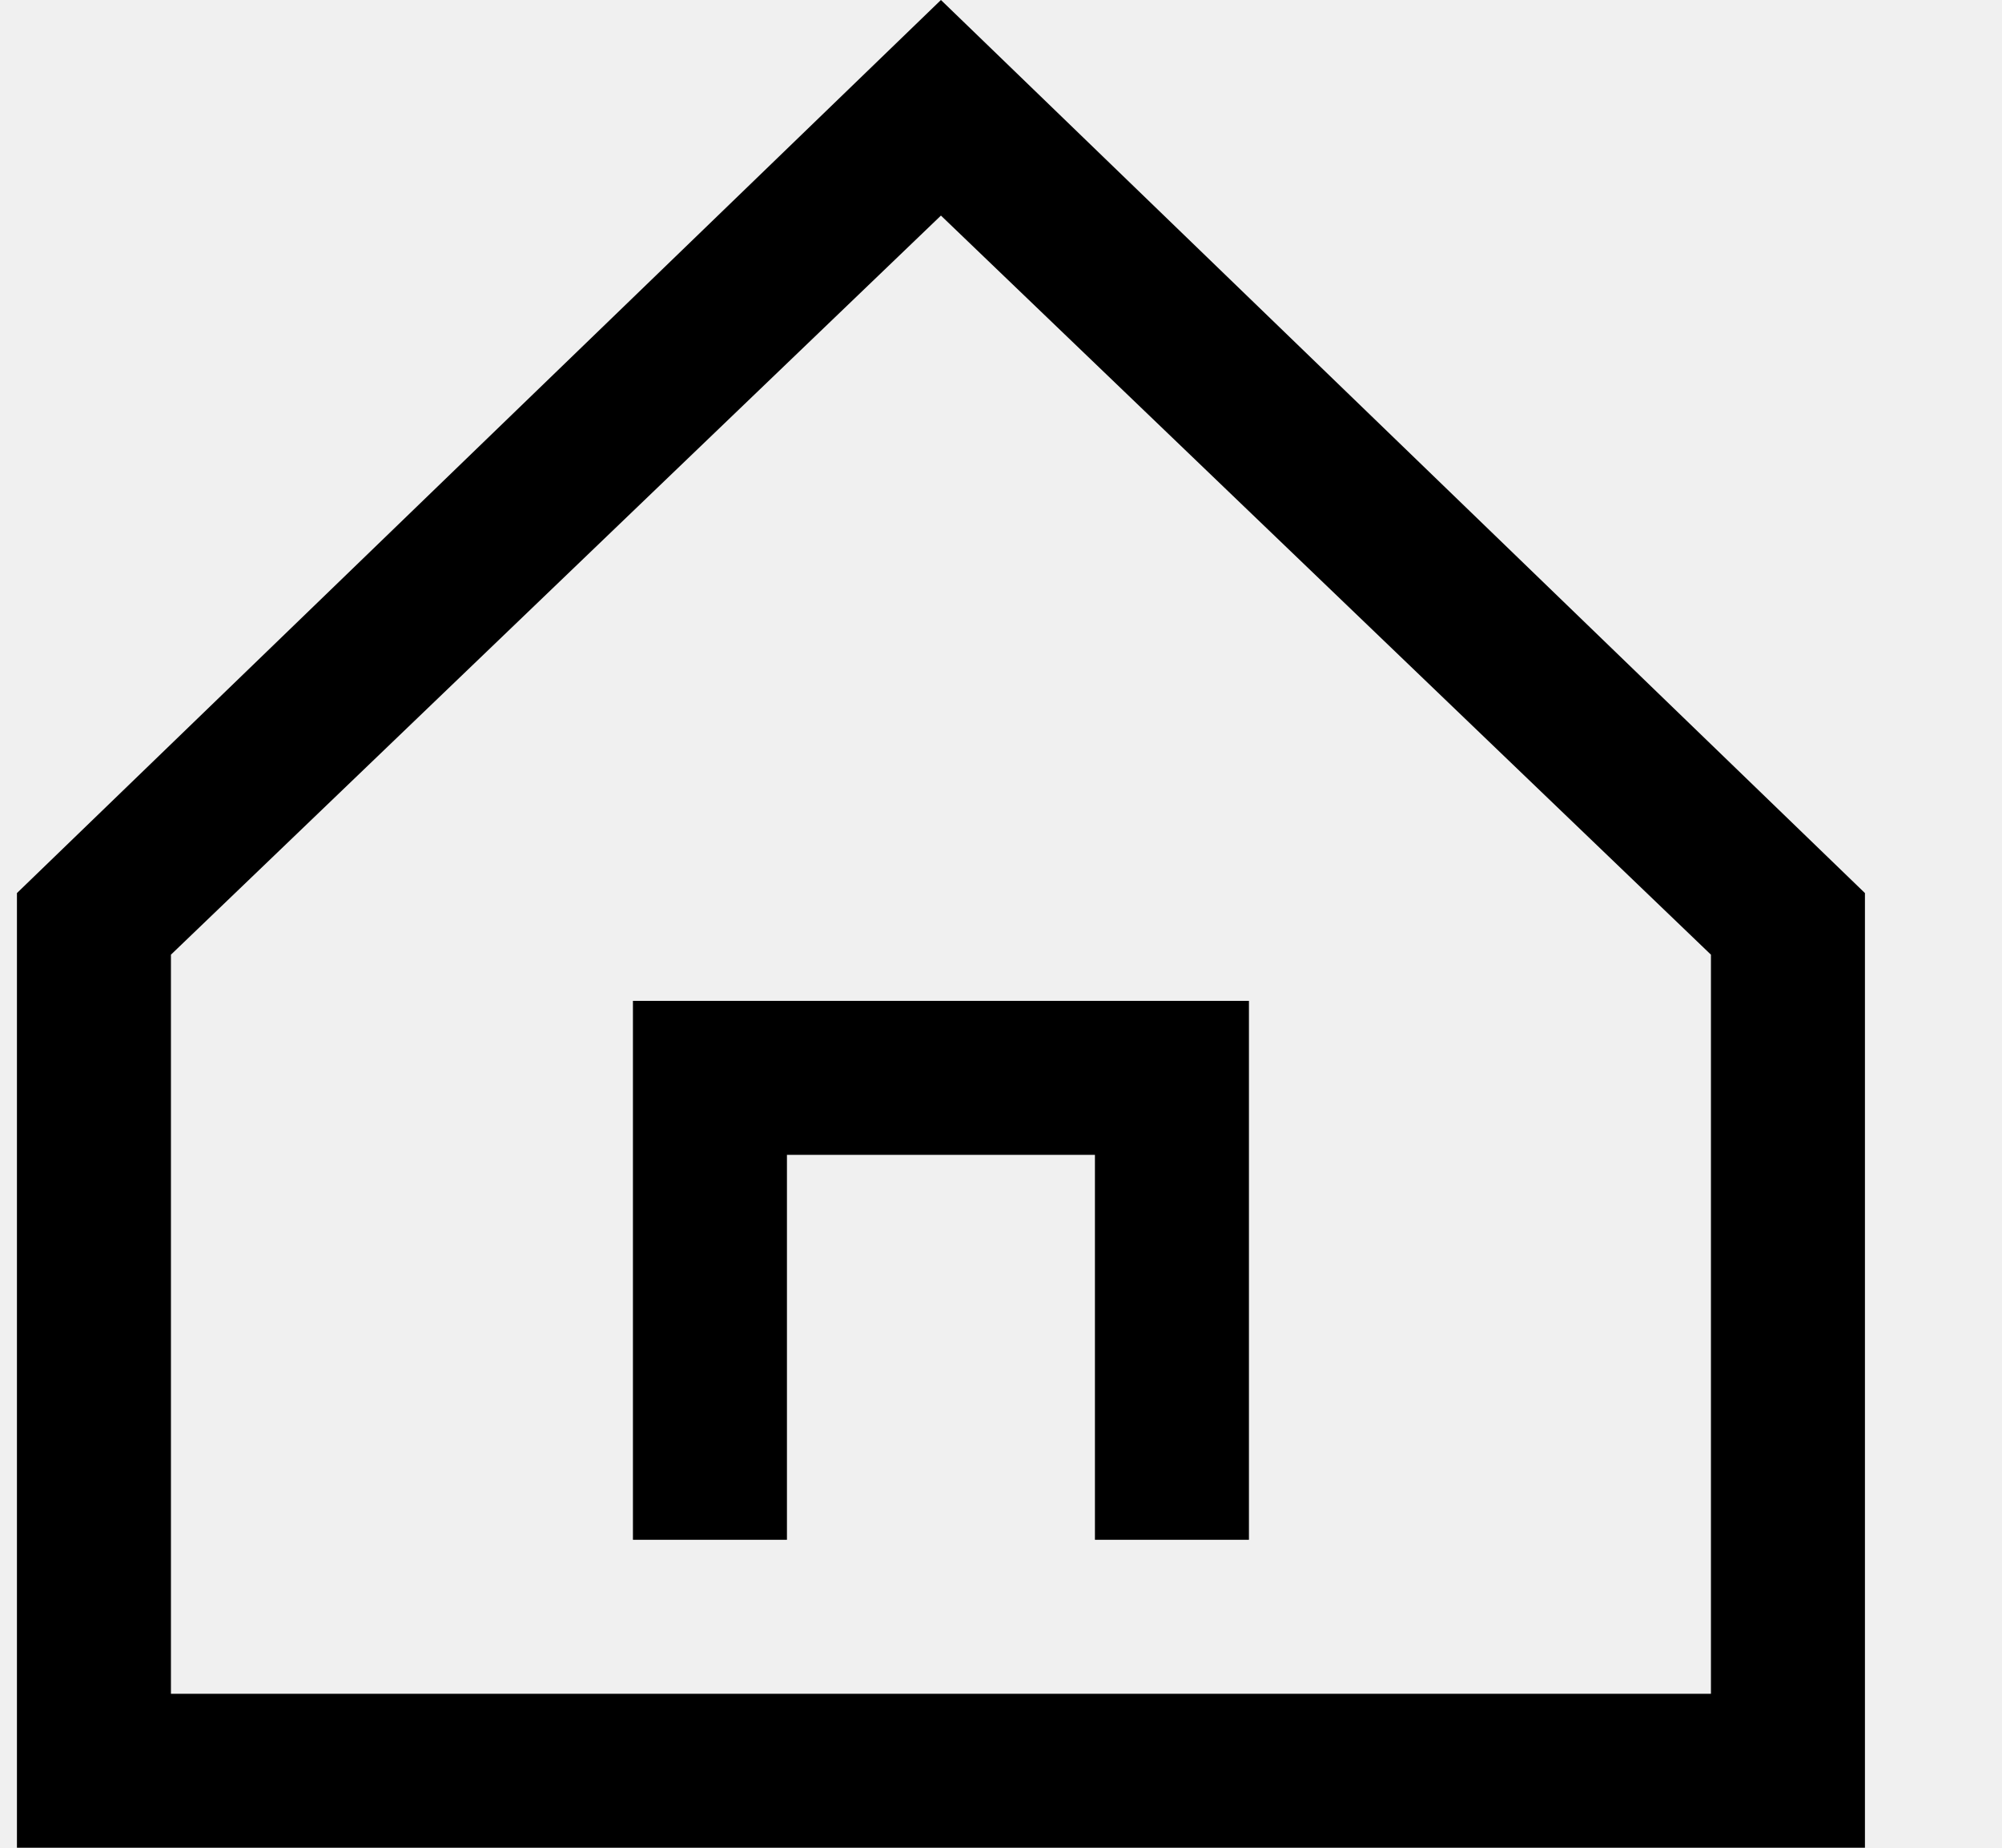
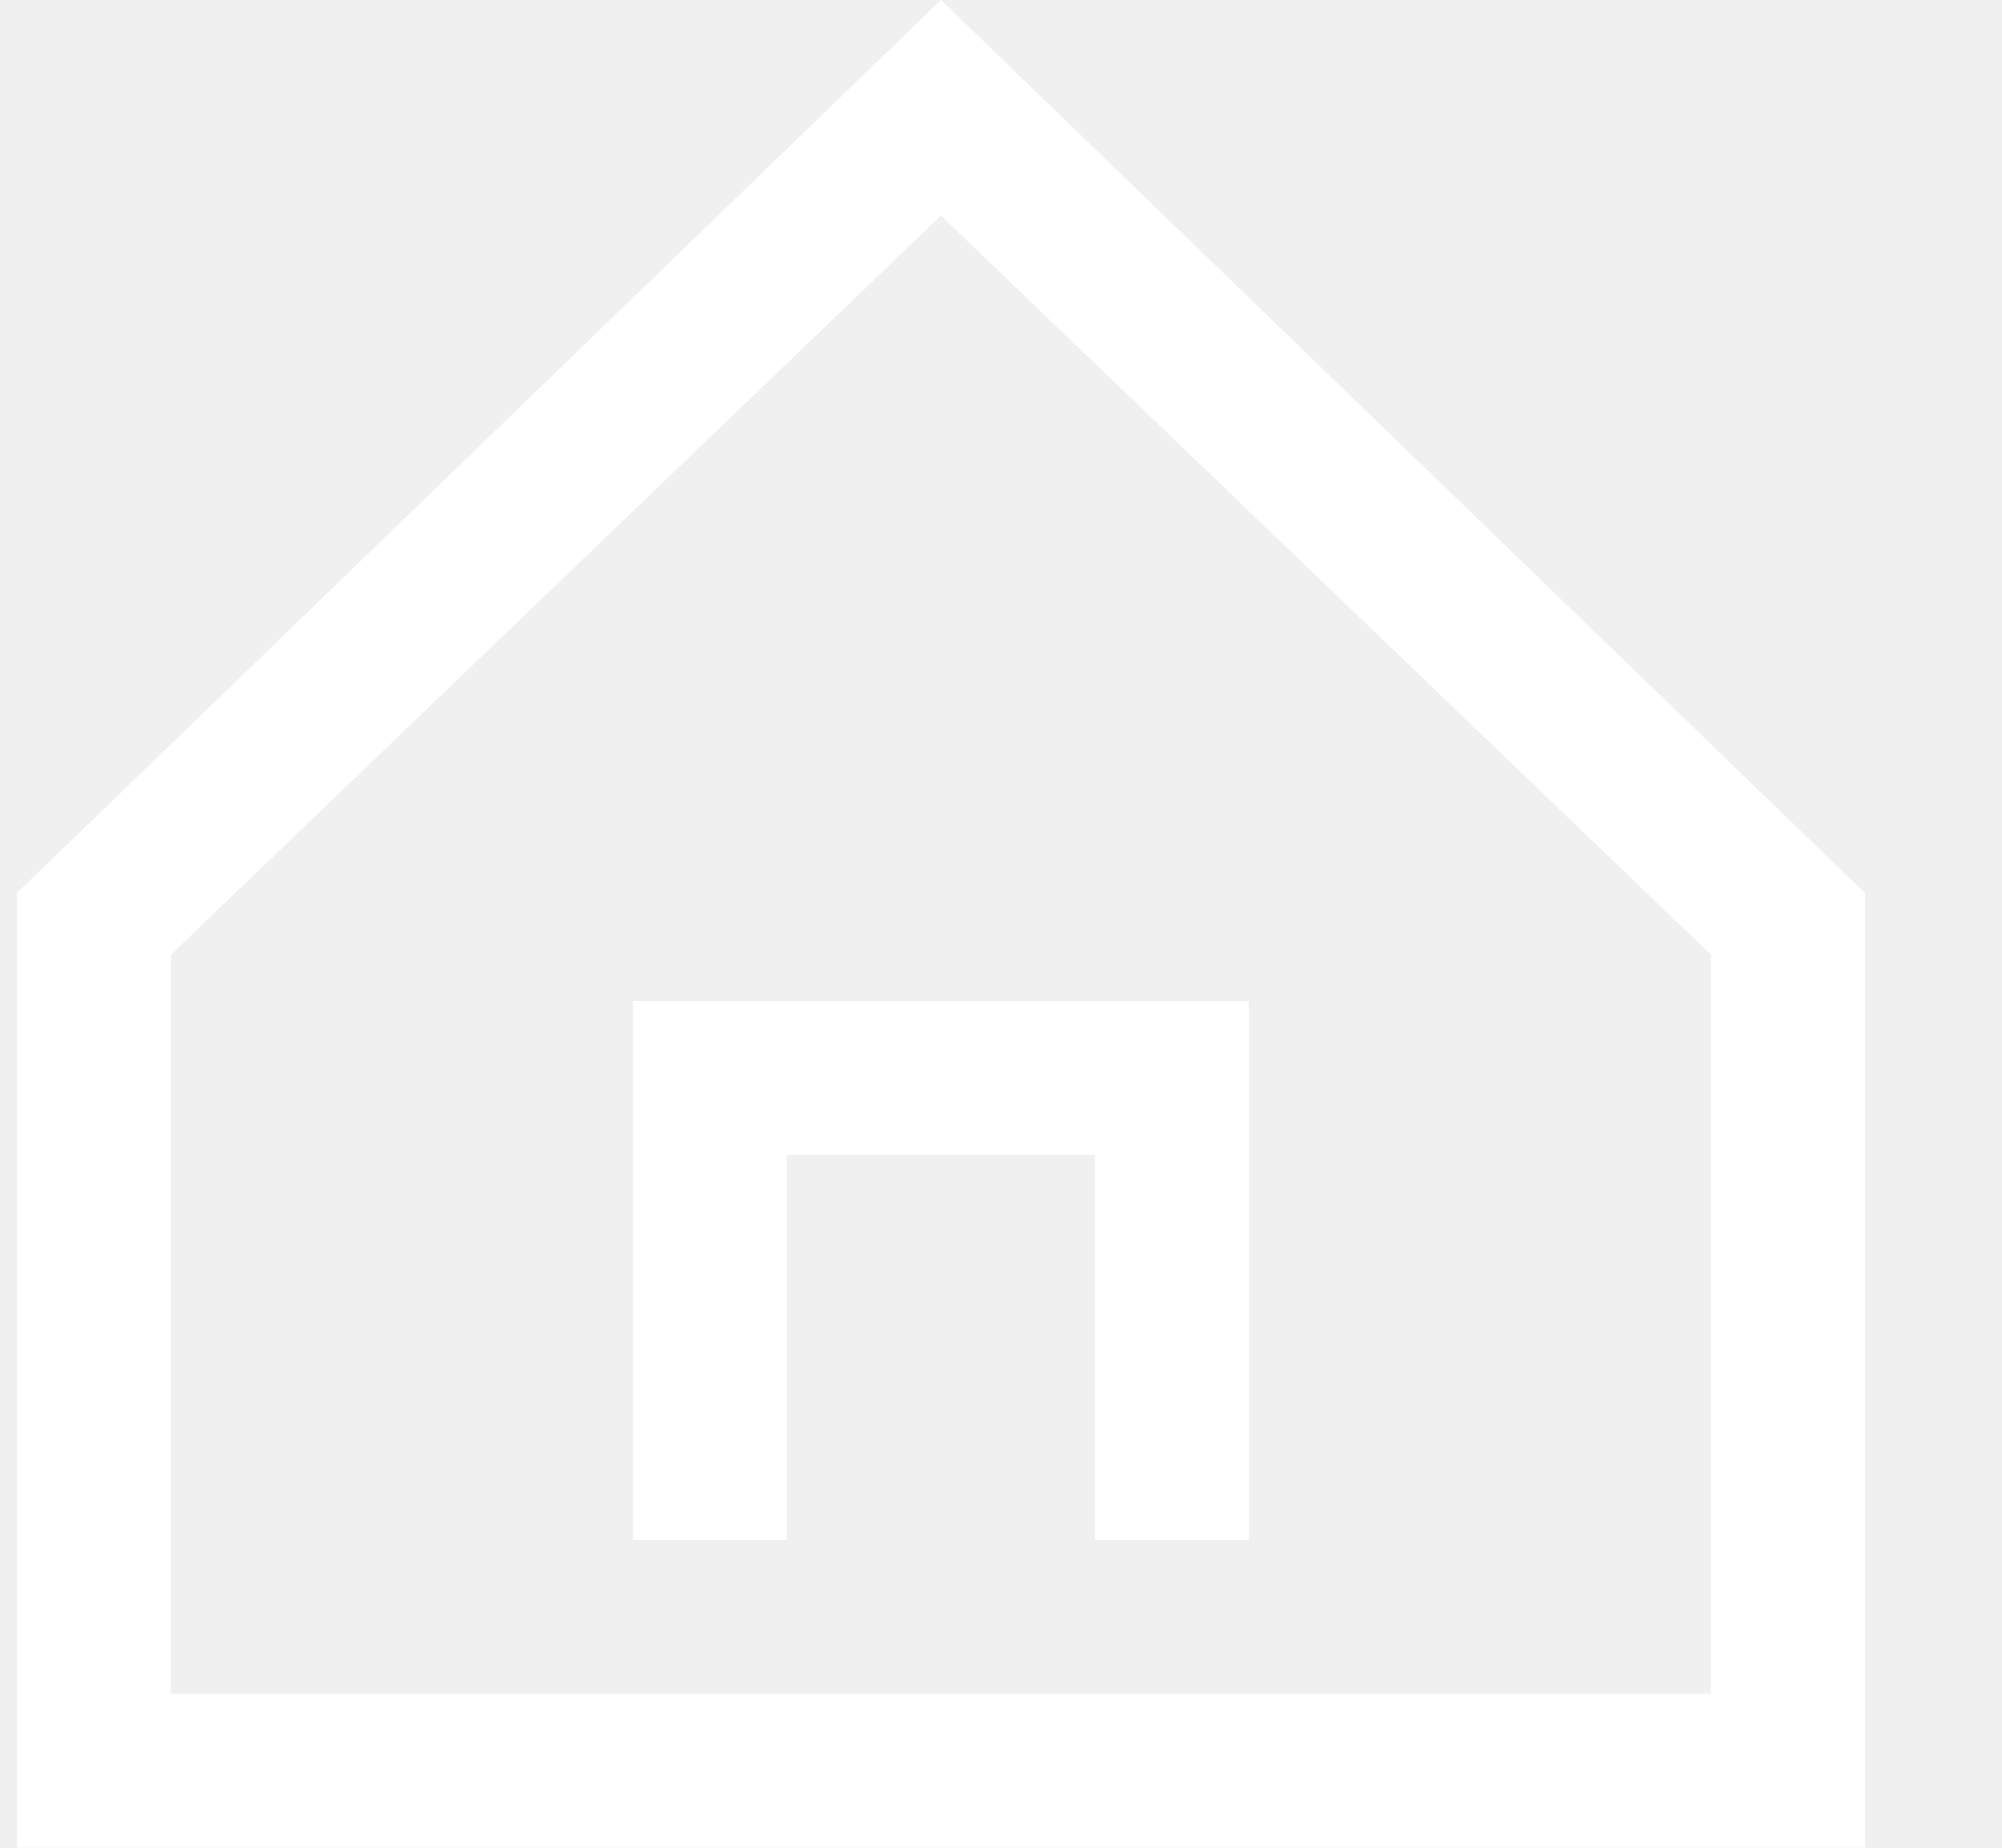
- <svg xmlns="http://www.w3.org/2000/svg" width="13" height="12" fill="none">
-   <path d="m6.11 0-6 5.8V12h12V5.8l-6-5.8Zm5 11h-10V6.2l5-4.8 5 4.8V11Z" fill="#000" />
-   <path d="M4.11 10h1V7.5h2V10h1V6.5h-4V10Z" fill="#000" />
+ <svg xmlns="http://www.w3.org/2000/svg" width="13" height="12">
+   <path d="m6.11 0-6 5.8V12h12V5.8l-6-5.8Zm5 11h-10V6.2l5-4.8 5 4.8V11Z" fill="#fff" />
+   <path d="M4.11 10h1V7.5h2V10h1V6.5h-4V10Z" fill="#fff" />
</svg>
